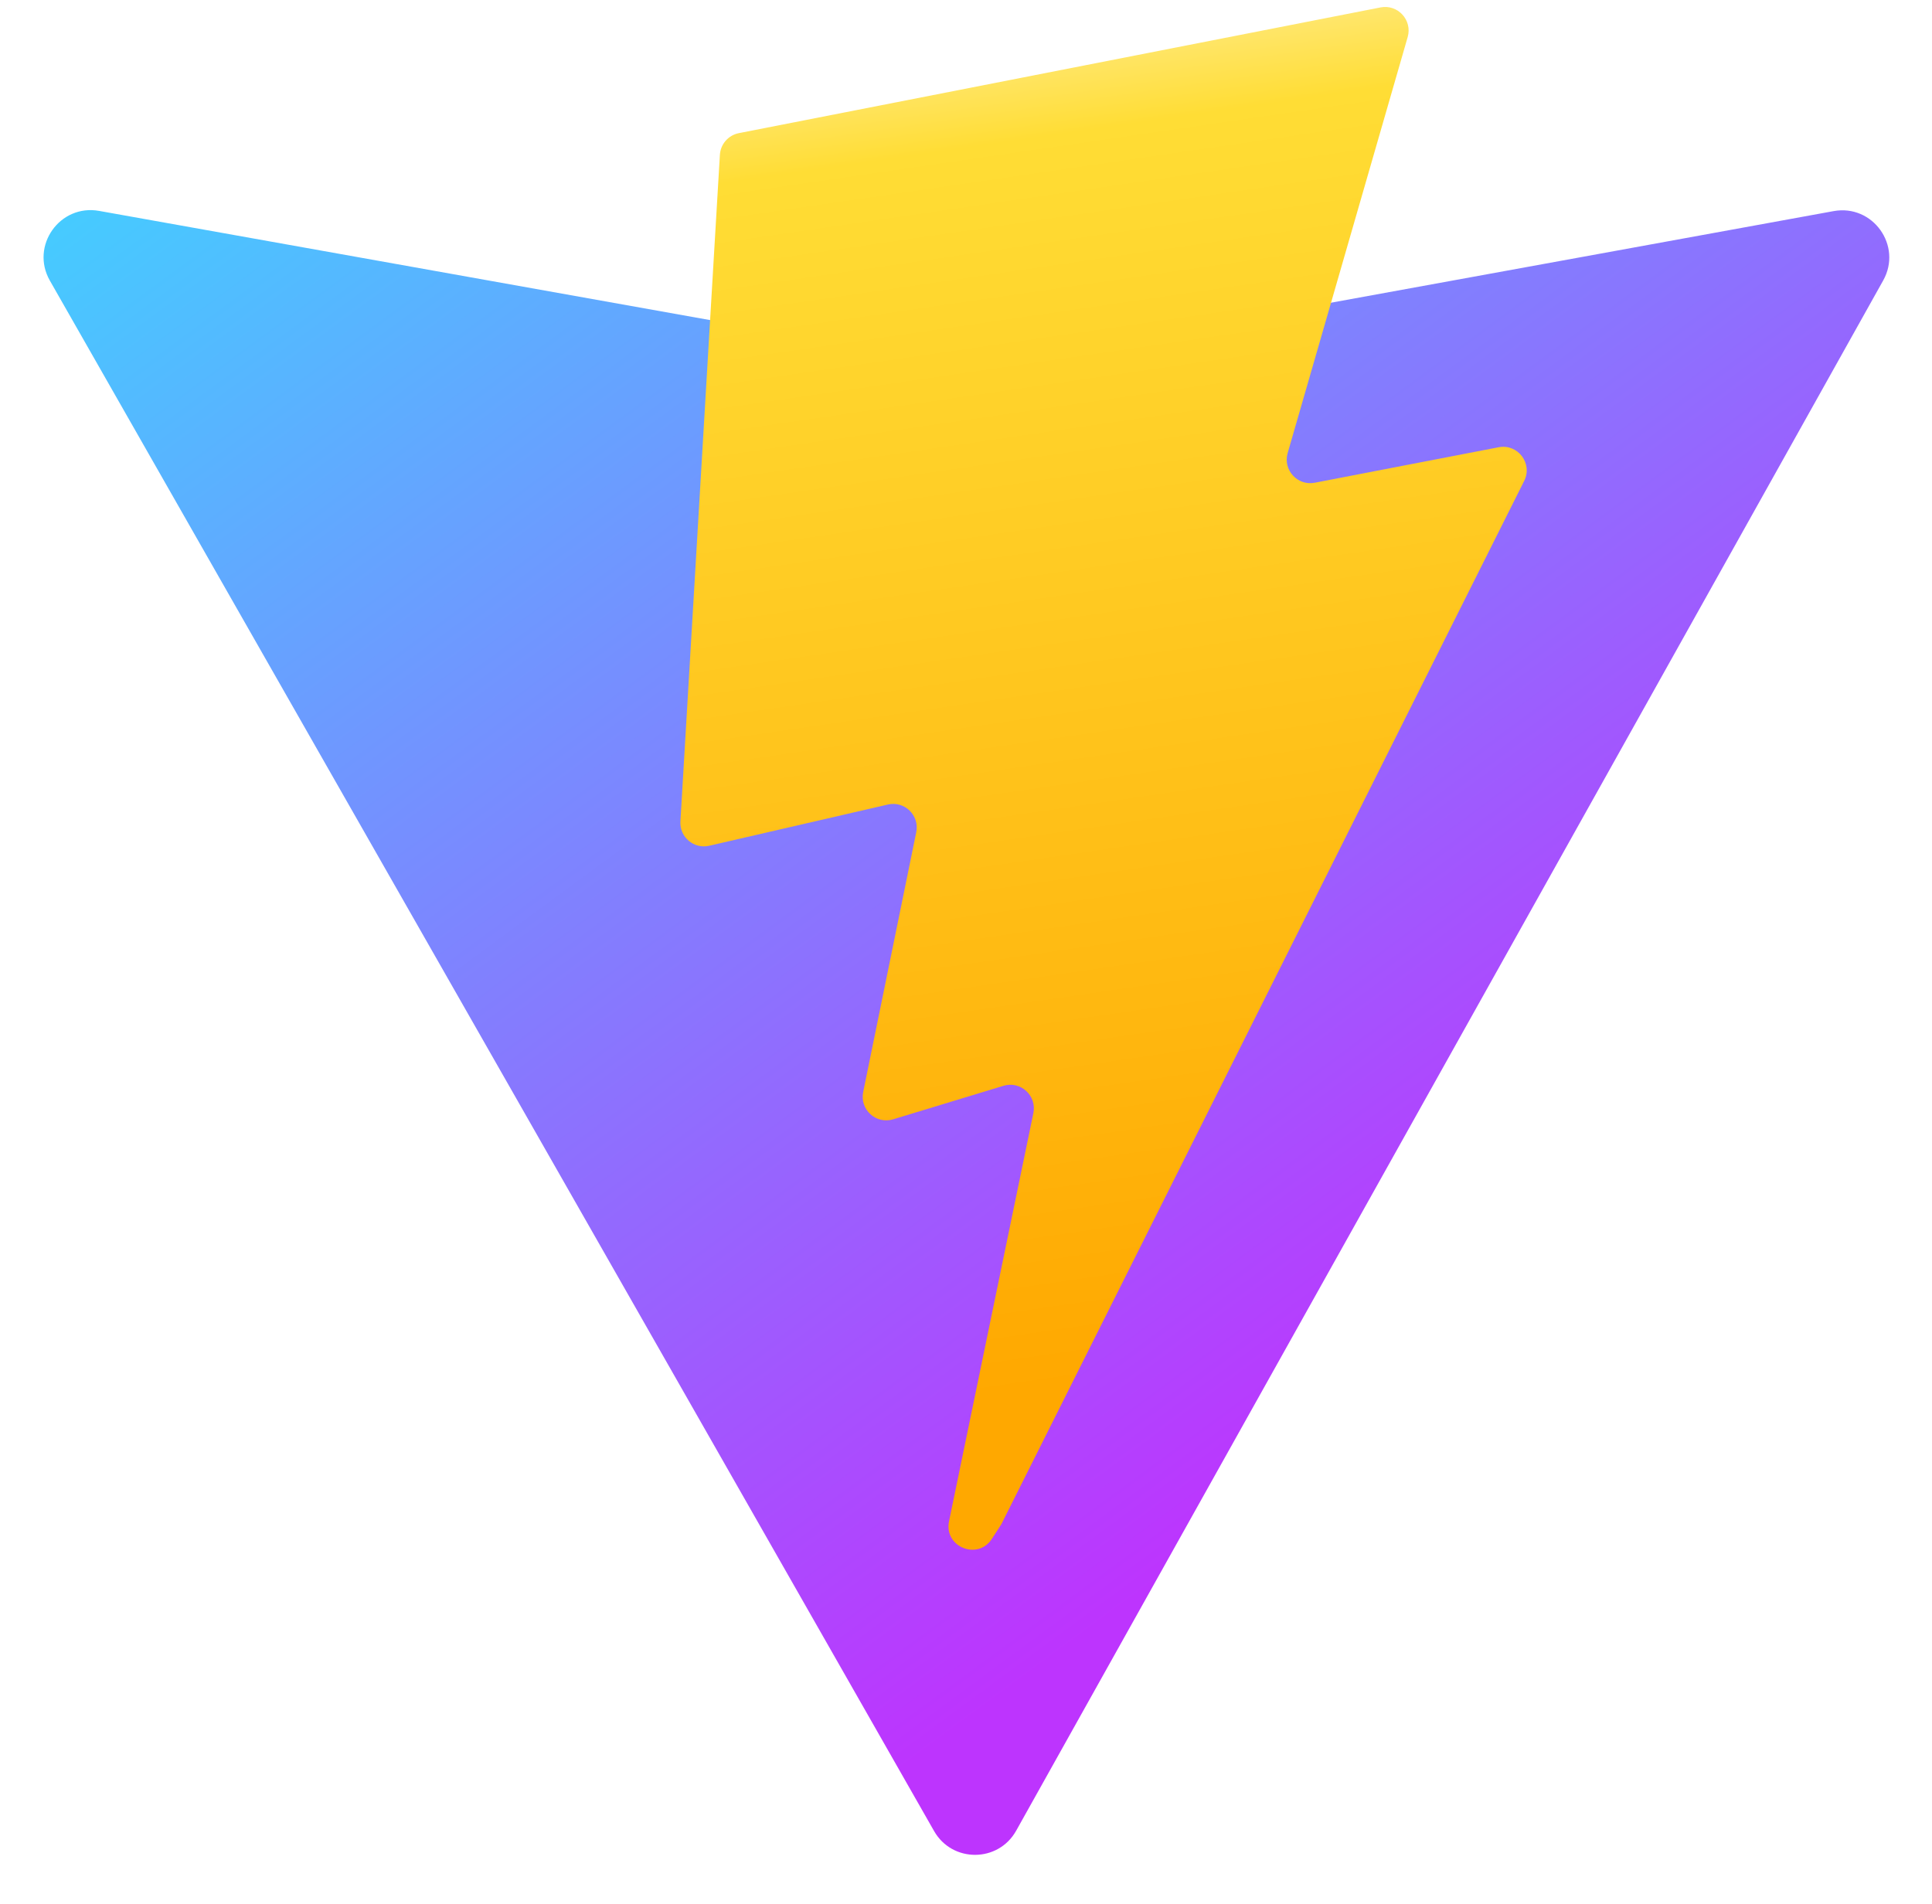
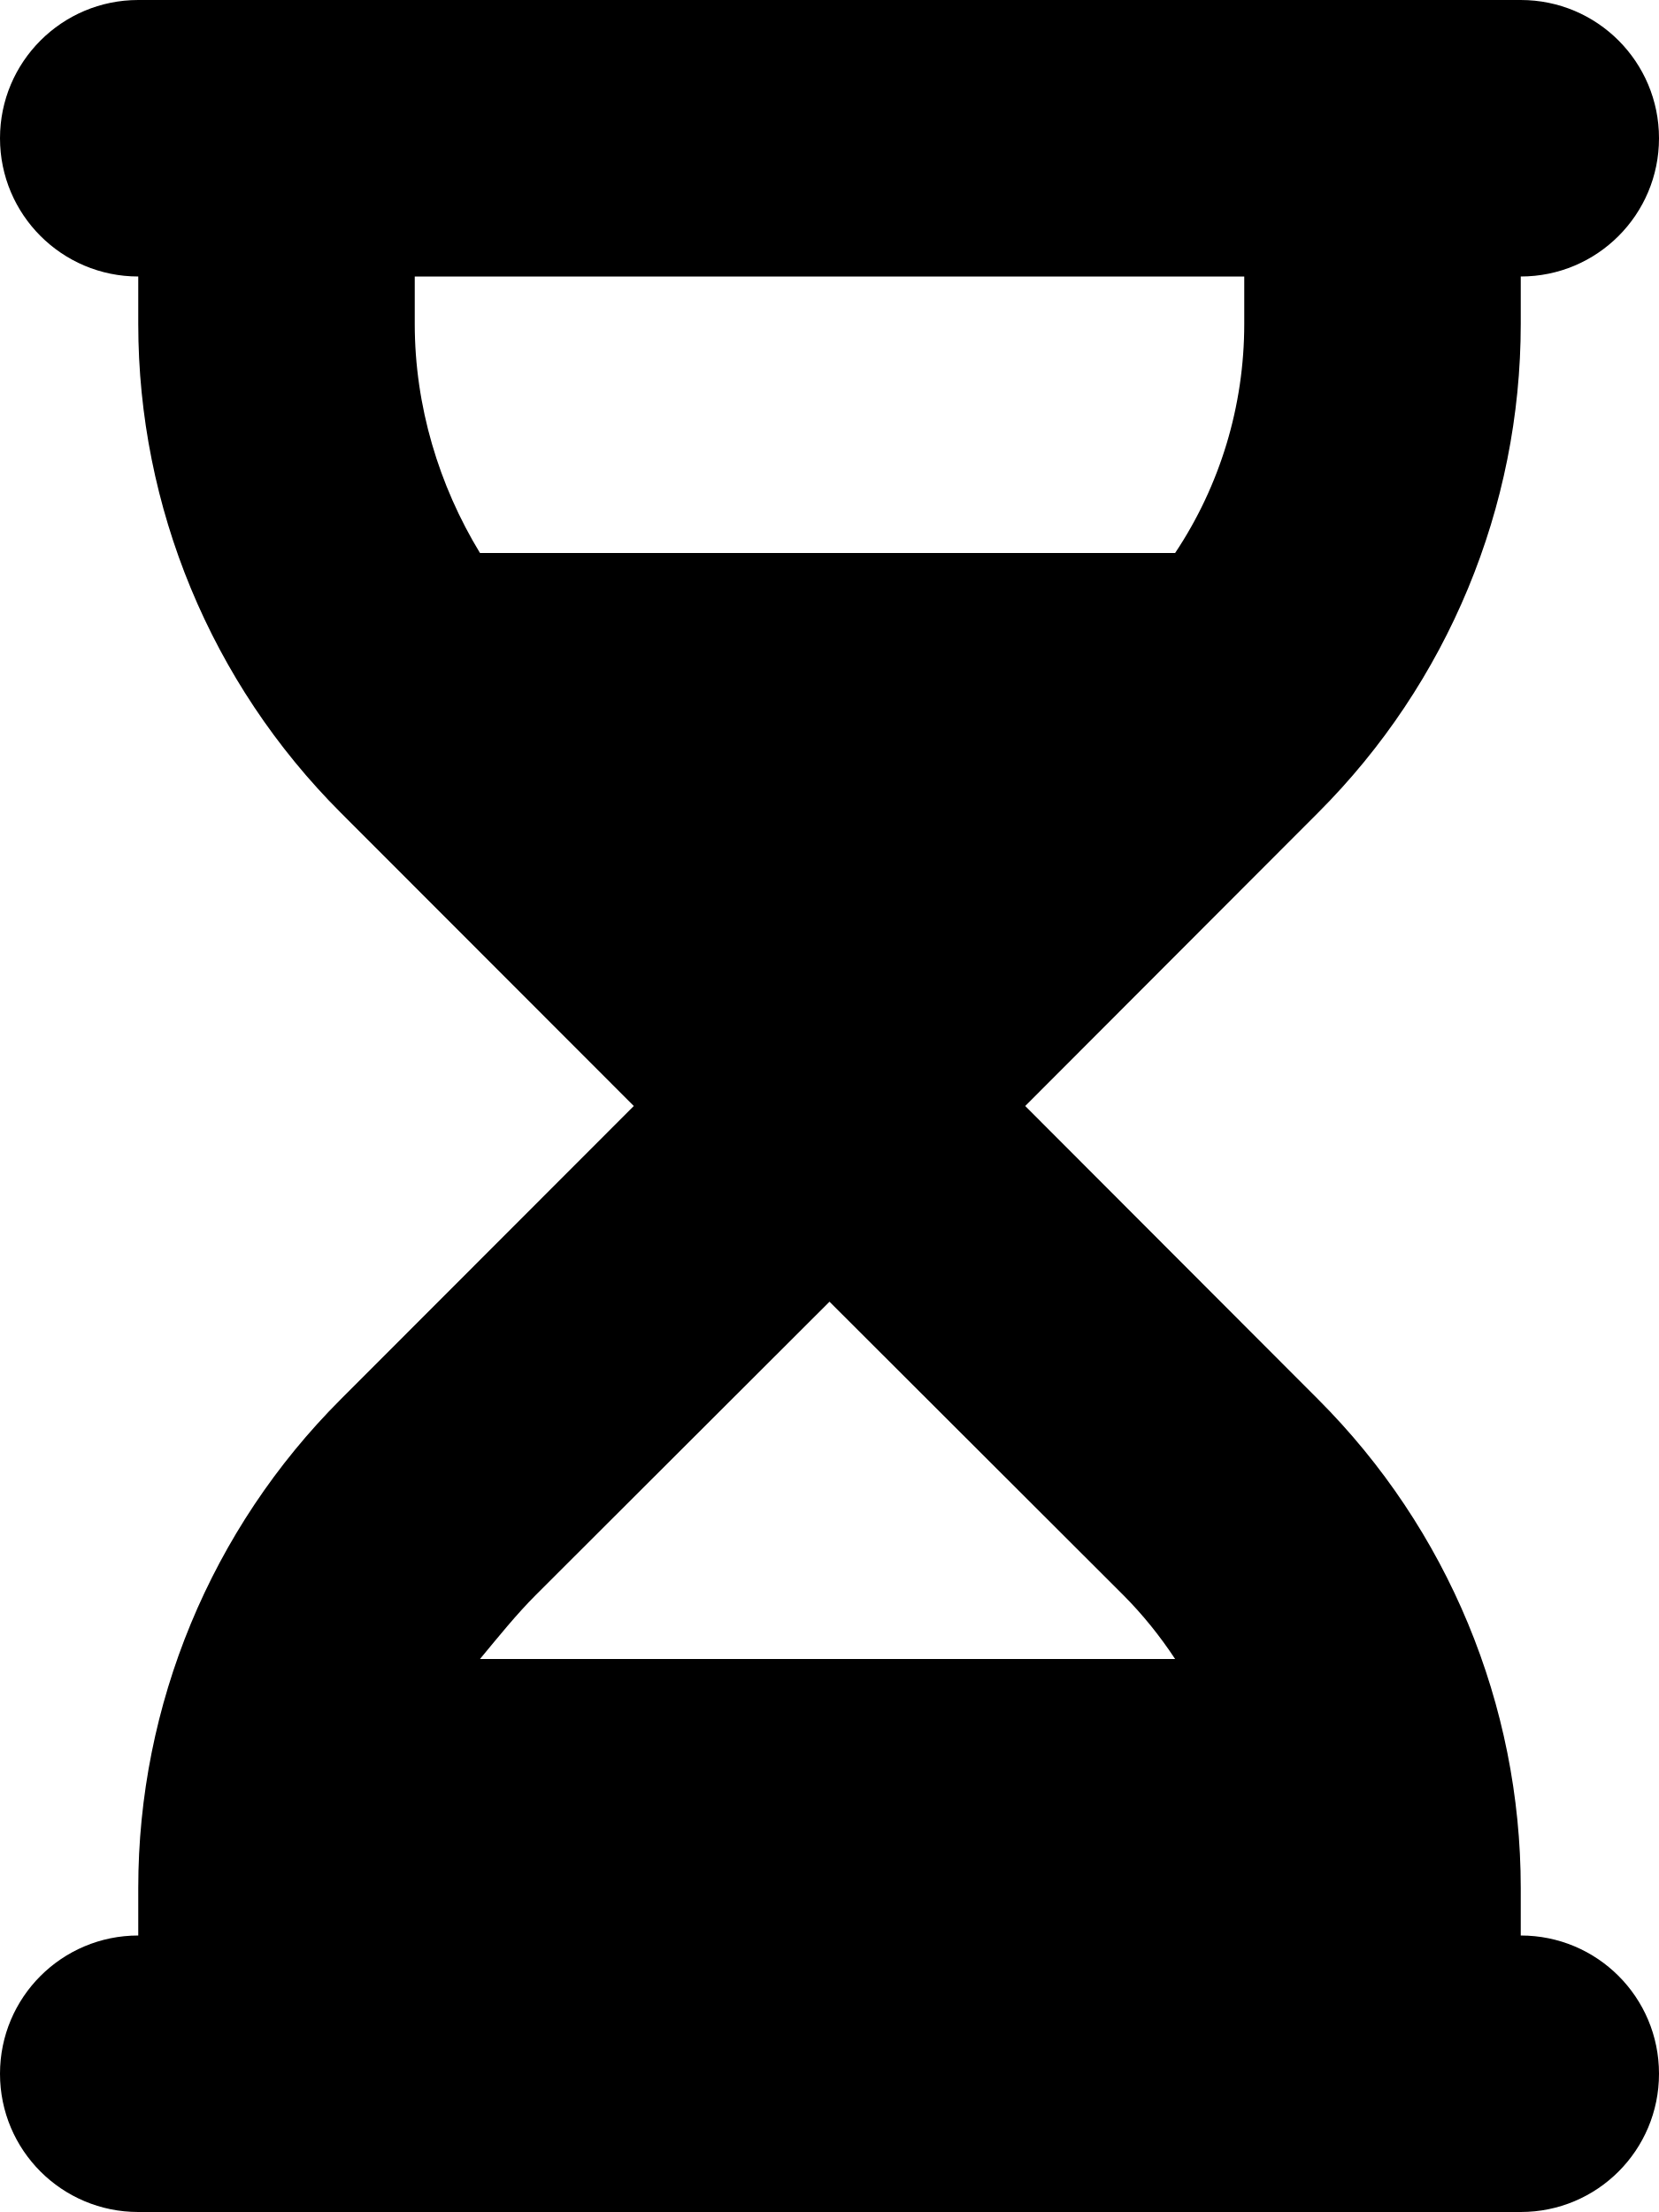
- <svg xmlns="http://www.w3.org/2000/svg" width="410" height="404" viewBox="0 0 410 404" fill="none">
-   <path d="M399.641 59.525L215.643 388.545C211.844 395.338 202.084 395.378 198.228 388.618L10.582 59.556C6.381 52.19 12.68 43.267 21.028 44.759L205.223 77.682C206.398 77.892 207.601 77.89 208.776 77.676L389.119 44.806C397.439 43.289 403.768 52.143 399.641 59.525Z" fill="url(#paint0_linear)" />
-   <path d="M292.965 1.574L156.801 28.255C154.563 28.694 152.906 30.59 152.771 32.866L144.395 174.33C144.198 177.662 147.258 180.248 150.51 179.498L188.42 170.749C191.967 169.931 195.172 173.055 194.443 176.622L183.18 231.775C182.422 235.487 185.907 238.661 189.532 237.56L212.947 230.446C216.577 229.344 220.065 232.527 219.297 236.242L201.398 322.875C200.278 328.294 207.486 331.249 210.492 326.603L212.5 323.5L323.454 102.072C325.312 98.365 322.108 94.137 318.036 94.923L279.014 102.454C275.347 103.161 272.227 99.746 273.262 96.158L298.731 7.867C299.767 4.273 296.636 0.855 292.965 1.574Z" fill="url(#paint1_linear)" />
-   <defs>
-     <linearGradient id="paint0_linear" x1="6" y1="33" x2="235" y2="344" gradientUnits="userSpaceOnUse">
-       <stop stop-color="#41D1FF" />
-       <stop offset="1" stop-color="#BD34FE" />
-     </linearGradient>
-     <linearGradient id="paint1_linear" x1="194.651" y1="8.818" x2="236.076" y2="292.989" gradientUnits="userSpaceOnUse">
-       <stop stop-color="#FFEA83" />
-       <stop offset="0.083" stop-color="#FFDD35" />
-       <stop offset="1" stop-color="#FFA800" />
-     </linearGradient>
-   </defs>
+ <svg xmlns="http://www.w3.org/2000/svg" viewBox="0 0 384 512">
+   <path d="M352 0C369.7 0 384 14.33 384 32C384 49.67 369.7 64 352 64V74.98C352 117.4 335.1 158.1 305.1 188.1L237.3 256L305.1 323.9C335.1 353.9 352 394.6 352 437V448C369.7 448 384 462.3 384 480C384 497.7 369.7 512 352 512H32C14.33 512 0 497.7 0 480C0 462.3 14.33 448 32 448V437C32 394.6 48.86 353.9 78.86 323.9L146.7 256L78.86 188.1C48.86 158.1 32 117.4 32 74.98V64C14.33 64 0 49.67 0 32C0 14.33 14.33 0 32 0H352zM111.1 128H272C282.4 112.4 288 93.98 288 74.98V64H96V74.98C96 93.98 101.6 112.4 111.1 128zM111.1 384H272C268.5 378.7 264.5 373.7 259.9 369.1L192 301.3L124.1 369.1C119.5 373.7 115.5 378.7 111.1 384V384z" />
</svg>
